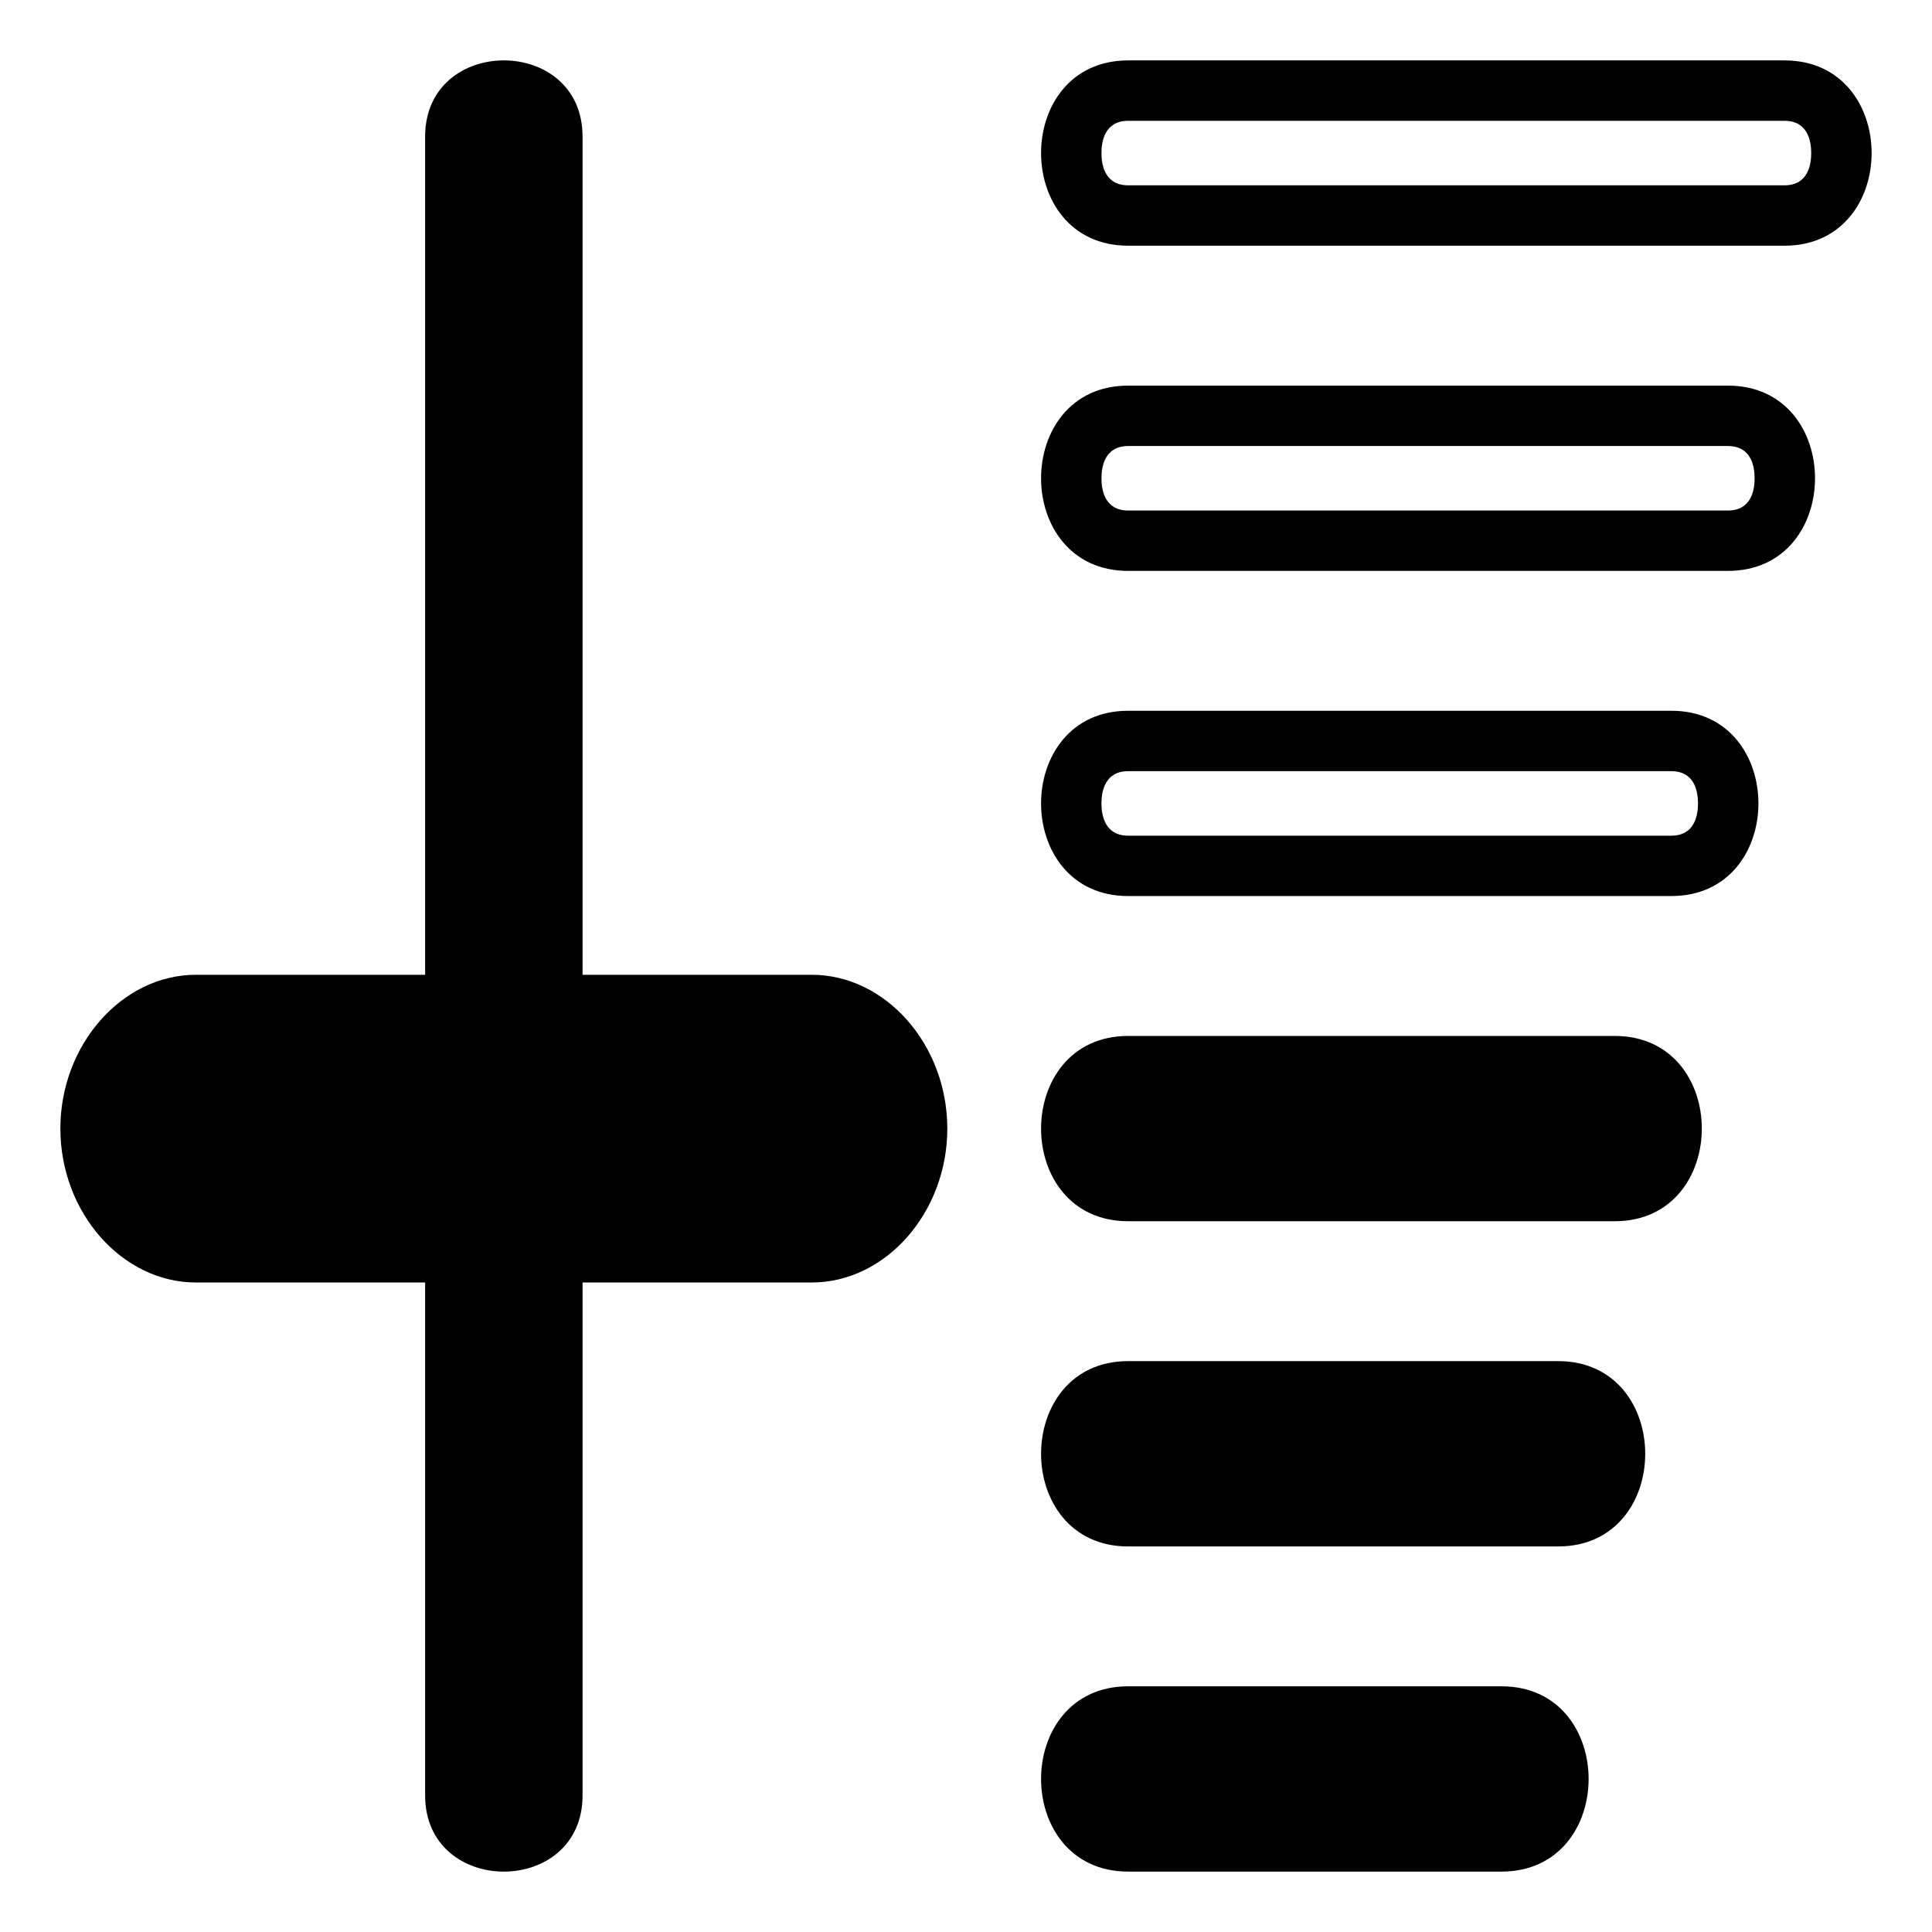
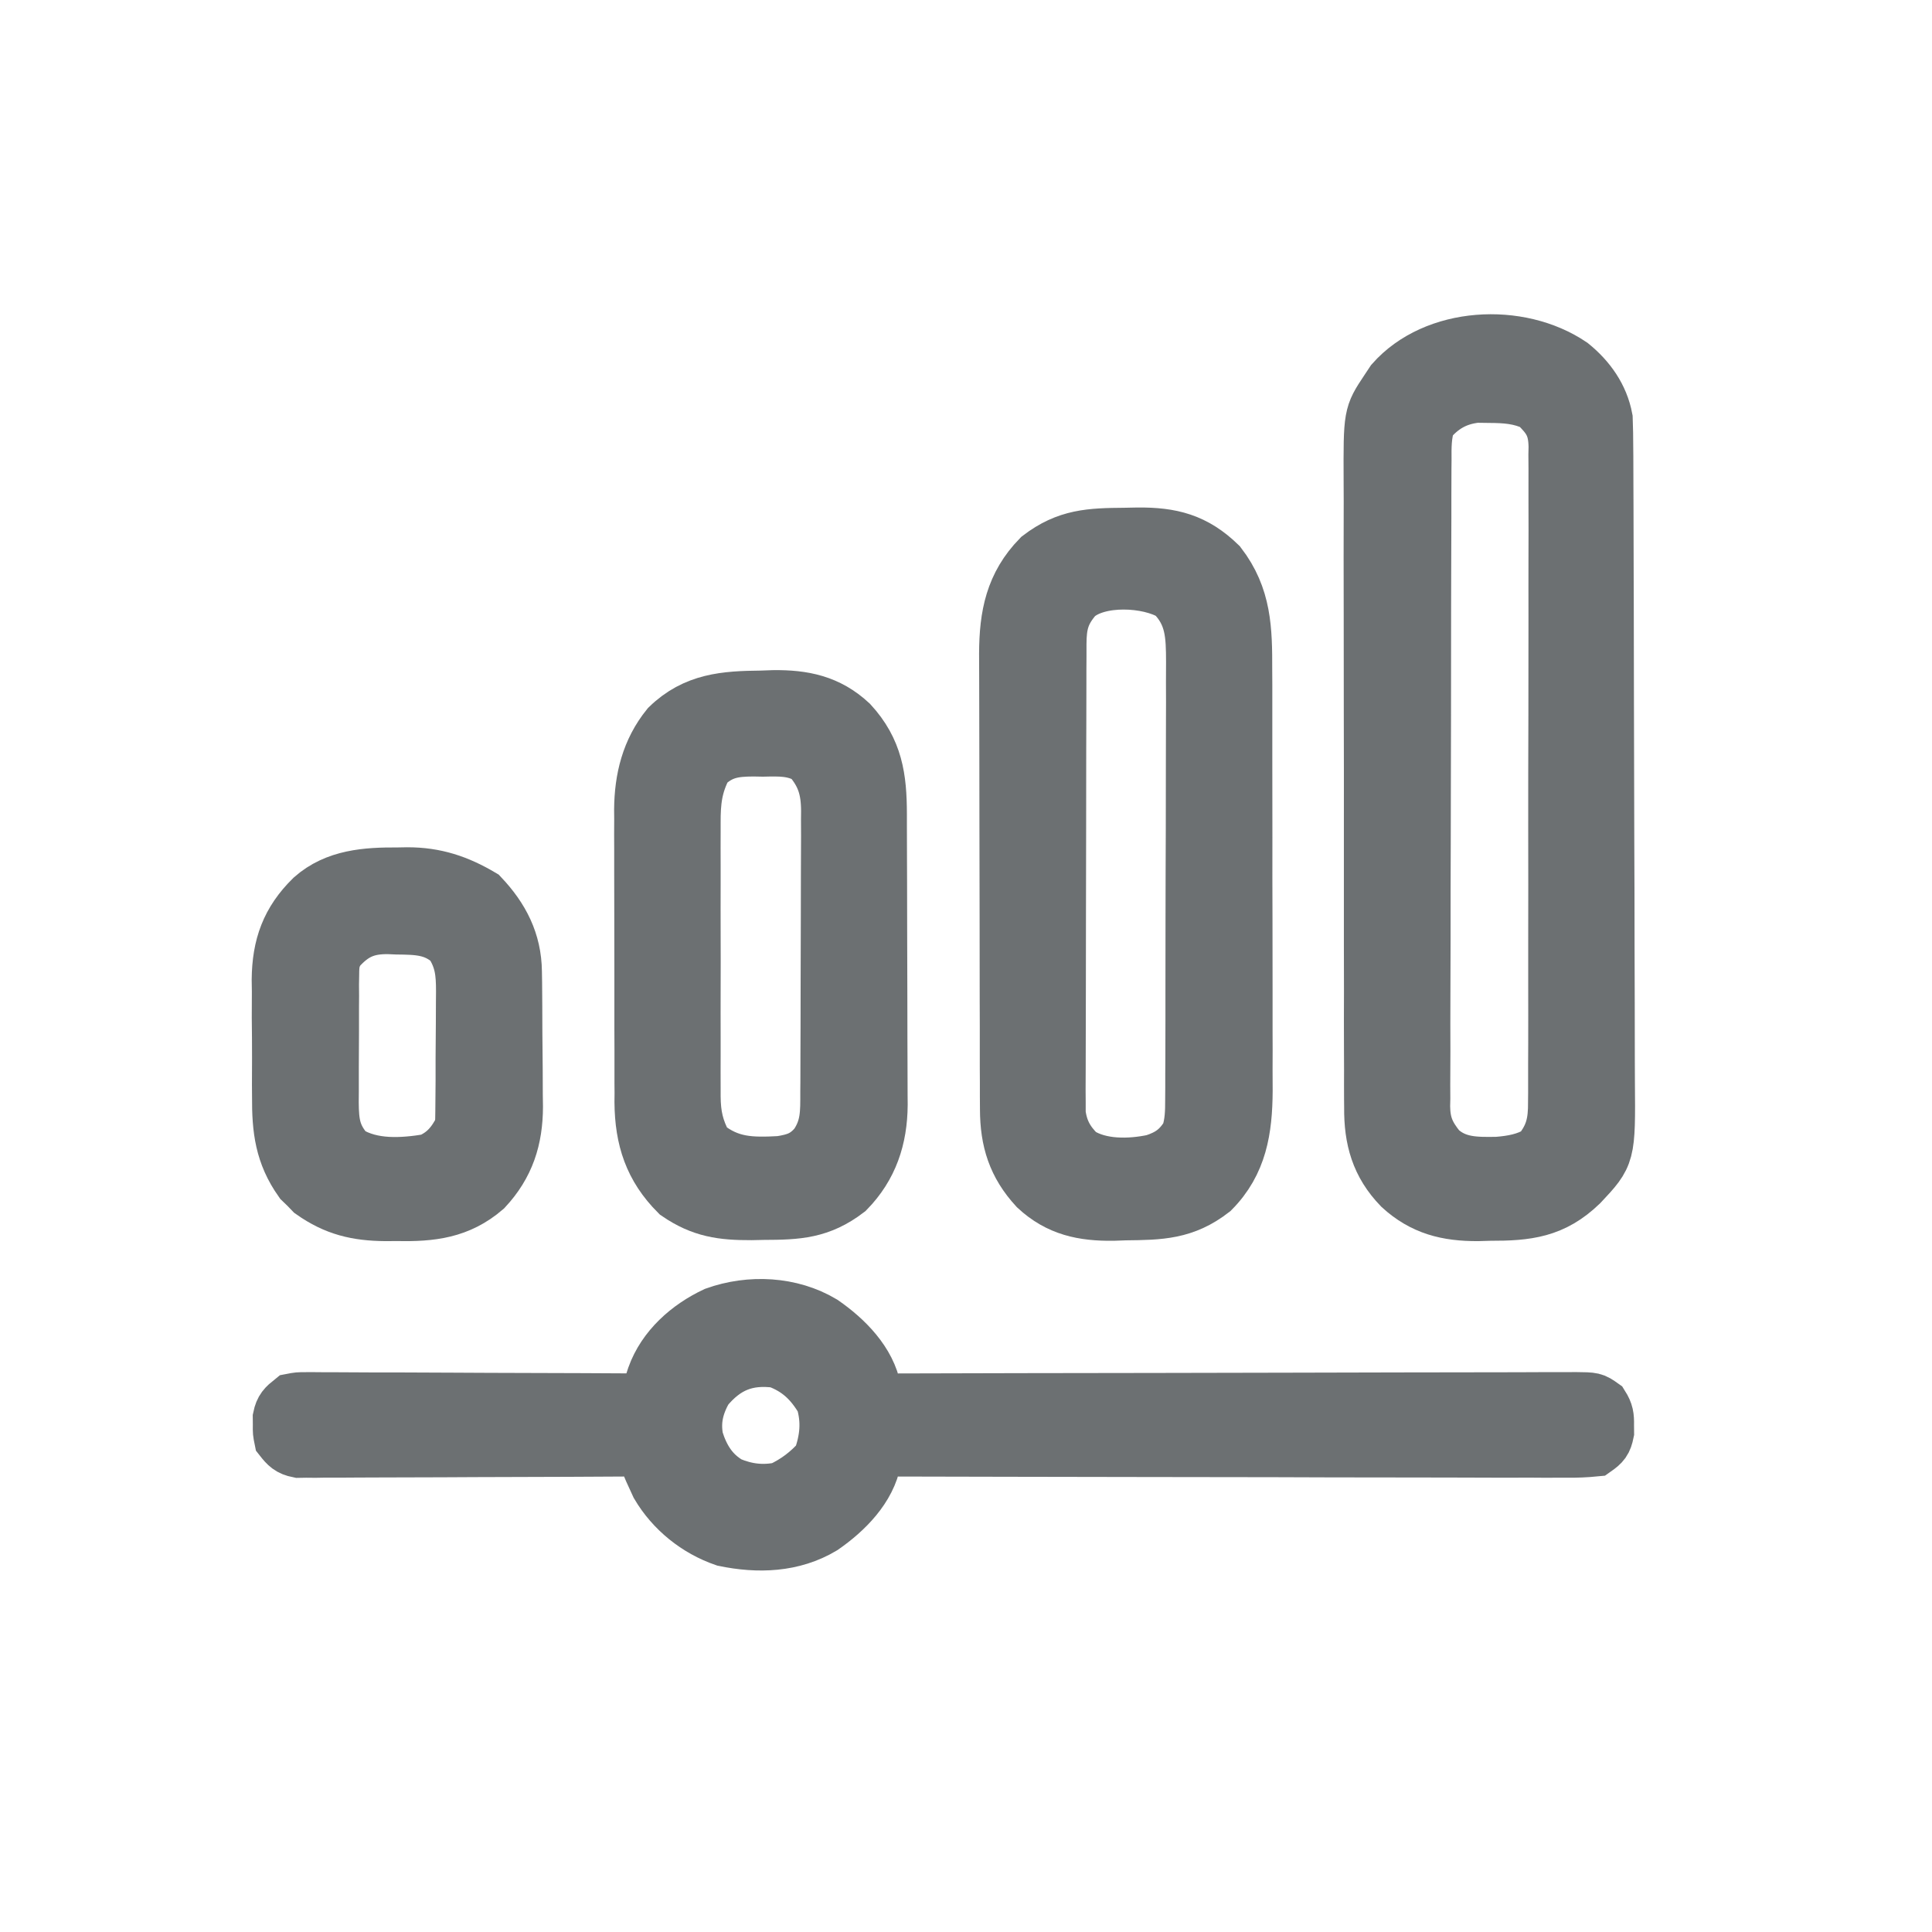
- <svg xmlns="http://www.w3.org/2000/svg" width="800px" height="800px" viewBox="0 0 64 64" aria-hidden="true" role="img" class="iconify iconify--emojione-monotone" preserveAspectRatio="xMidYMid meet">
-   <path d="M26.89 32.291h-7.592V4.525c0-3.366-5.215-3.366-5.215 0v27.766H6.49c-2.446 0-4.49 2.318-4.49 5.095c0 2.779 2.043 5.098 4.49 5.098h7.593v16.992c0 3.365 5.215 3.365 5.215 0V42.484h7.592c2.449 0 4.491-2.318 4.491-5.098c0-2.778-2.042-5.095-4.491-5.095" fill="#000000" />
-   <path d="M49.739 55.861H37.372c-3.847 0-3.847 6.138 0 6.138h12.367c3.848 0 3.848-6.138 0-6.138" fill="#000000" />
-   <path d="M51.614 45.089H37.372c-3.847 0-3.847 6.139 0 6.139h14.242c3.848 0 3.848-6.139 0-6.139" fill="#000000" />
-   <path d="M53.489 34.317H37.372c-3.847 0-3.847 6.138 0 6.138h16.117c3.848 0 3.848-6.138 0-6.138" fill="#000000" />
-   <path d="M55.364 23.545H37.372c-3.847 0-3.847 6.138 0 6.138h17.992c3.848 0 3.848-6.138 0-6.138m0 4.138H37.372c-.77 0-.885-.67-.885-1.068c0-.399.115-1.069.885-1.069h17.992c.771 0 .885.67.885 1.069c0 .398-.114 1.068-.885 1.068" fill="#000000" />
-   <path d="M57.239 12.774H37.372c-3.847 0-3.847 6.138 0 6.138h19.867c3.848 0 3.848-6.138 0-6.138m0 4.138H37.372c-.77 0-.885-.67-.885-1.068c0-.399.115-1.069.885-1.069h19.867c.771 0 .885.67.885 1.069c0 .398-.114 1.068-.885 1.068" fill="#000000" />
-   <path d="M59.114 2.001H37.372c-3.847 0-3.847 6.138 0 6.138h21.742c3.848 0 3.848-6.138 0-6.138m0 4.138H37.372c-.77 0-.885-.67-.885-1.069c0-.398.115-1.068.885-1.068h21.742c.771 0 .885.67.885 1.068c0 .399-.114 1.069-.885 1.069" fill="#000000" />
+ <svg xmlns="http://www.w3.org/2000/svg" width="22" height="22" viewBox="0 0 22 22" fill="none">
+   <path d="M17.897 4.149C18.095 4.31 18.241 4.515 18.288 4.767C18.292 4.877 18.294 4.986 18.294 5.096C18.295 5.146 18.295 5.146 18.295 5.198C18.296 5.31 18.296 5.422 18.296 5.535C18.296 5.615 18.297 5.696 18.297 5.776C18.298 6.04 18.299 6.305 18.299 6.569C18.3 6.66 18.3 6.751 18.3 6.842C18.301 7.221 18.302 7.6 18.302 7.979C18.303 8.522 18.304 9.064 18.306 9.607C18.308 9.989 18.309 10.371 18.309 10.752C18.309 10.98 18.31 11.208 18.311 11.436C18.312 11.651 18.312 11.865 18.312 12.08C18.312 12.158 18.312 12.237 18.313 12.315C18.32 13.153 18.32 13.153 18.006 13.487C17.688 13.794 17.392 13.826 16.964 13.825C16.919 13.826 16.874 13.828 16.827 13.829C16.48 13.83 16.203 13.763 15.942 13.524C15.686 13.26 15.607 12.971 15.61 12.612C15.609 12.579 15.609 12.546 15.609 12.511C15.608 12.4 15.609 12.29 15.609 12.179C15.609 12.099 15.608 12.019 15.608 11.94C15.607 11.723 15.607 11.507 15.608 11.291C15.608 11.111 15.608 10.93 15.607 10.749C15.607 10.323 15.607 9.897 15.607 9.471C15.608 9.032 15.607 8.593 15.606 8.154C15.605 7.776 15.605 7.399 15.605 7.021C15.605 6.796 15.605 6.571 15.604 6.345C15.604 6.134 15.604 5.922 15.605 5.71C15.605 5.632 15.605 5.555 15.604 5.477C15.601 4.724 15.601 4.724 15.787 4.444C15.809 4.411 15.83 4.378 15.853 4.344C16.337 3.795 17.299 3.743 17.897 4.149ZM16.271 4.807C16.222 4.954 16.224 5.089 16.225 5.242C16.224 5.274 16.224 5.306 16.224 5.339C16.224 5.448 16.224 5.556 16.223 5.664C16.223 5.742 16.223 5.819 16.223 5.897C16.222 6.108 16.221 6.319 16.221 6.53C16.221 6.661 16.221 6.793 16.22 6.925C16.22 7.337 16.219 7.749 16.219 8.161C16.218 8.637 16.217 9.113 16.216 9.588C16.214 9.956 16.214 10.324 16.214 10.691C16.214 10.911 16.213 11.131 16.212 11.35C16.211 11.557 16.211 11.764 16.212 11.97C16.212 12.046 16.211 12.122 16.211 12.198C16.21 12.301 16.21 12.405 16.211 12.508C16.21 12.538 16.21 12.568 16.209 12.599C16.212 12.805 16.264 12.92 16.392 13.079C16.582 13.257 16.804 13.253 17.052 13.249C17.218 13.236 17.379 13.208 17.522 13.119C17.675 12.931 17.706 12.781 17.704 12.545C17.704 12.512 17.704 12.479 17.705 12.445C17.705 12.336 17.705 12.226 17.705 12.117C17.705 12.038 17.705 11.959 17.706 11.88C17.707 11.667 17.706 11.453 17.706 11.239C17.706 11.061 17.706 10.883 17.706 10.704C17.707 10.283 17.707 9.862 17.706 9.442C17.706 9.008 17.706 8.573 17.708 8.139C17.709 7.766 17.709 7.394 17.709 7.021C17.708 6.798 17.709 6.576 17.709 6.353C17.71 6.144 17.71 5.934 17.709 5.725C17.709 5.648 17.709 5.571 17.709 5.495C17.71 5.39 17.709 5.285 17.708 5.18C17.709 5.15 17.709 5.119 17.71 5.088C17.706 4.856 17.642 4.762 17.481 4.606C17.307 4.523 17.148 4.513 16.957 4.512C16.909 4.512 16.862 4.511 16.813 4.51C16.582 4.535 16.419 4.631 16.271 4.807Z" fill="#6C7072" stroke="#6C7072" stroke-width="0.608" />
+   <path d="M9.371 15.056C9.635 15.239 9.9 15.503 9.959 15.829C9.968 15.886 9.968 15.886 9.976 15.944C10.018 15.944 10.061 15.944 10.104 15.944C11.127 15.941 12.151 15.939 13.174 15.938C13.669 15.937 14.164 15.936 14.659 15.935C15.09 15.934 15.521 15.933 15.952 15.932C16.181 15.932 16.409 15.932 16.637 15.931C16.852 15.93 17.067 15.93 17.282 15.93C17.361 15.93 17.44 15.93 17.519 15.929C17.627 15.929 17.734 15.929 17.842 15.929C17.873 15.929 17.905 15.928 17.937 15.928C18.148 15.93 18.148 15.93 18.247 16C18.298 16.081 18.305 16.131 18.303 16.226C18.304 16.254 18.304 16.281 18.304 16.309C18.282 16.417 18.258 16.445 18.167 16.509C18.056 16.52 17.953 16.524 17.842 16.523C17.791 16.523 17.791 16.523 17.74 16.523C17.627 16.524 17.514 16.523 17.402 16.522C17.321 16.522 17.24 16.522 17.159 16.523C16.94 16.523 16.72 16.522 16.501 16.521C16.272 16.52 16.043 16.52 15.813 16.52C15.379 16.52 14.945 16.519 14.51 16.517C14.016 16.516 13.522 16.515 13.027 16.515C12.01 16.514 10.993 16.511 9.976 16.509C9.971 16.547 9.965 16.585 9.959 16.624C9.9 16.949 9.635 17.213 9.371 17.396C9.029 17.601 8.633 17.614 8.248 17.534C7.931 17.425 7.655 17.203 7.485 16.914C7.354 16.631 7.354 16.631 7.354 16.509C7.303 16.509 7.253 16.509 7.201 16.509C6.728 16.512 6.255 16.514 5.782 16.515C5.538 16.516 5.295 16.516 5.052 16.518C4.817 16.519 4.582 16.52 4.348 16.52C4.258 16.52 4.168 16.521 4.079 16.521C3.954 16.522 3.828 16.523 3.703 16.522C3.647 16.523 3.647 16.523 3.59 16.524C3.556 16.524 3.522 16.523 3.486 16.523C3.457 16.523 3.427 16.523 3.397 16.524C3.296 16.504 3.26 16.467 3.198 16.388C3.182 16.309 3.182 16.309 3.183 16.226C3.182 16.199 3.182 16.171 3.182 16.143C3.203 16.041 3.238 16.009 3.319 15.944C3.397 15.929 3.397 15.929 3.486 15.929C3.538 15.929 3.538 15.929 3.59 15.929C3.627 15.929 3.664 15.93 3.703 15.93C3.742 15.93 3.782 15.93 3.822 15.93C3.953 15.93 4.083 15.931 4.213 15.932C4.304 15.932 4.394 15.932 4.484 15.932C4.722 15.933 4.96 15.934 5.197 15.935C5.44 15.937 5.683 15.937 5.925 15.938C6.401 15.939 6.878 15.941 7.354 15.944C7.362 15.919 7.37 15.894 7.378 15.869C7.388 15.836 7.399 15.804 7.41 15.77C7.42 15.738 7.431 15.706 7.442 15.672C7.559 15.346 7.834 15.103 8.143 14.958C8.541 14.816 9.006 14.838 9.371 15.056ZM8.04 15.823C7.938 16.006 7.894 16.176 7.934 16.387C8.002 16.605 8.109 16.777 8.309 16.892C8.501 16.972 8.683 16.994 8.887 16.953C9.064 16.87 9.202 16.765 9.331 16.62C9.414 16.391 9.435 16.185 9.366 15.951C9.237 15.731 9.088 15.588 8.847 15.5C8.504 15.455 8.262 15.553 8.04 15.823Z" fill="#6C7072" stroke="#6C7072" stroke-width="0.608" />
+   <path d="M12.808 6.086C12.856 6.085 12.905 6.084 12.955 6.083C13.338 6.08 13.607 6.147 13.89 6.422C14.177 6.795 14.184 7.17 14.183 7.627C14.183 7.683 14.184 7.74 14.184 7.796C14.184 7.948 14.184 8.1 14.184 8.252C14.184 8.379 14.184 8.506 14.184 8.633C14.185 8.934 14.185 9.234 14.185 9.534C14.184 9.844 14.185 10.153 14.186 10.462C14.187 10.728 14.187 10.994 14.187 11.26C14.187 11.418 14.187 11.577 14.187 11.736C14.188 11.885 14.188 12.034 14.187 12.183C14.187 12.264 14.188 12.344 14.188 12.424C14.185 12.861 14.127 13.243 13.809 13.563C13.489 13.811 13.211 13.816 12.815 13.82C12.769 13.822 12.723 13.824 12.676 13.825C12.333 13.829 12.053 13.772 11.795 13.532C11.55 13.266 11.464 12.99 11.463 12.633C11.463 12.585 11.463 12.536 11.462 12.485C11.462 12.431 11.462 12.377 11.462 12.323C11.462 12.266 11.462 12.209 11.461 12.152C11.461 11.997 11.461 11.842 11.461 11.688C11.46 11.591 11.46 11.494 11.46 11.397C11.46 11.094 11.459 10.79 11.459 10.487C11.459 10.137 11.458 9.788 11.457 9.438C11.456 9.168 11.456 8.897 11.456 8.627C11.456 8.465 11.455 8.304 11.455 8.143C11.454 7.991 11.454 7.839 11.454 7.687C11.454 7.605 11.454 7.523 11.453 7.441C11.455 7.009 11.522 6.658 11.832 6.341C12.149 6.098 12.416 6.089 12.808 6.086ZM12.255 6.799C12.101 6.976 12.069 7.109 12.068 7.336C12.068 7.384 12.068 7.432 12.068 7.481C12.068 7.533 12.067 7.586 12.067 7.64C12.067 7.695 12.067 7.751 12.067 7.807C12.066 7.958 12.066 8.109 12.066 8.261C12.066 8.355 12.066 8.45 12.065 8.544C12.065 8.84 12.064 9.136 12.064 9.432C12.064 9.773 12.063 10.115 12.062 10.456C12.061 10.72 12.061 10.984 12.061 11.248C12.061 11.406 12.061 11.563 12.06 11.721C12.059 11.87 12.059 12.018 12.059 12.166C12.059 12.246 12.059 12.327 12.058 12.407C12.059 12.455 12.059 12.503 12.059 12.552C12.059 12.594 12.059 12.636 12.059 12.678C12.083 12.868 12.155 12.999 12.291 13.132C12.529 13.285 12.866 13.278 13.137 13.22C13.321 13.16 13.426 13.082 13.526 12.918C13.569 12.786 13.572 12.664 13.572 12.526C13.573 12.479 13.573 12.432 13.573 12.383C13.573 12.332 13.573 12.281 13.573 12.228C13.573 12.173 13.574 12.118 13.574 12.063C13.574 11.914 13.575 11.766 13.575 11.617C13.575 11.524 13.575 11.431 13.575 11.338C13.576 11.046 13.576 10.755 13.576 10.464C13.577 10.128 13.577 9.792 13.579 9.456C13.579 9.196 13.58 8.937 13.58 8.677C13.58 8.522 13.58 8.367 13.581 8.211C13.582 8.065 13.582 7.92 13.581 7.774C13.581 7.695 13.582 7.616 13.582 7.537C13.581 7.231 13.576 6.996 13.35 6.77C13.077 6.601 12.502 6.575 12.255 6.799Z" fill="#6C7072" stroke="#6C7072" stroke-width="0.608" />
+   <path d="M8.667 7.94C8.713 7.938 8.759 7.937 8.807 7.935C9.15 7.931 9.432 7.988 9.69 8.228C9.979 8.542 10.022 8.857 10.023 9.267C10.023 9.324 10.023 9.324 10.023 9.383C10.024 9.51 10.024 9.637 10.024 9.763C10.025 9.852 10.025 9.94 10.025 10.029C10.025 10.214 10.026 10.399 10.026 10.585C10.026 10.822 10.027 11.059 10.028 11.295C10.029 11.478 10.029 11.661 10.029 11.843C10.029 11.931 10.03 12.018 10.03 12.105C10.031 12.228 10.031 12.35 10.031 12.473C10.031 12.508 10.031 12.544 10.032 12.581C10.029 12.962 9.922 13.288 9.653 13.563C9.34 13.802 9.082 13.814 8.697 13.815C8.627 13.817 8.627 13.817 8.556 13.818C8.222 13.819 7.989 13.788 7.709 13.596C7.41 13.297 7.305 12.97 7.301 12.553C7.302 12.518 7.302 12.483 7.302 12.447C7.302 12.41 7.301 12.372 7.301 12.334C7.301 12.21 7.301 12.087 7.301 11.963C7.301 11.877 7.3 11.791 7.3 11.704C7.3 11.524 7.3 11.343 7.3 11.162C7.3 10.932 7.3 10.701 7.299 10.47C7.298 10.292 7.298 10.114 7.298 9.936C7.298 9.851 7.298 9.766 7.298 9.681C7.297 9.561 7.297 9.442 7.298 9.323C7.298 9.288 7.297 9.254 7.297 9.218C7.3 8.867 7.379 8.545 7.603 8.268C7.913 7.967 8.257 7.944 8.667 7.94ZM8.039 8.721C7.92 8.945 7.901 9.125 7.902 9.376C7.902 9.412 7.902 9.448 7.902 9.485C7.901 9.604 7.902 9.723 7.902 9.842C7.902 9.925 7.902 10.008 7.902 10.091C7.901 10.265 7.902 10.439 7.902 10.613C7.903 10.835 7.903 11.057 7.902 11.28C7.901 11.451 7.902 11.623 7.902 11.794C7.902 11.876 7.902 11.958 7.902 12.04C7.901 12.155 7.902 12.269 7.902 12.384C7.902 12.418 7.902 12.451 7.902 12.486C7.904 12.7 7.937 12.85 8.039 13.039C8.308 13.256 8.552 13.258 8.886 13.24C9.066 13.211 9.167 13.176 9.285 13.041C9.424 12.841 9.417 12.67 9.417 12.435C9.418 12.398 9.418 12.361 9.418 12.323C9.419 12.2 9.419 12.077 9.419 11.955C9.419 11.87 9.42 11.784 9.42 11.699C9.42 11.521 9.421 11.342 9.421 11.163C9.421 10.934 9.422 10.705 9.423 10.476C9.424 10.3 9.424 10.124 9.424 9.948C9.424 9.864 9.424 9.78 9.425 9.695C9.426 9.577 9.426 9.459 9.425 9.341C9.426 9.306 9.426 9.271 9.426 9.235C9.425 8.986 9.375 8.818 9.207 8.627C9.034 8.529 8.882 8.536 8.687 8.54C8.634 8.539 8.634 8.539 8.579 8.538C8.355 8.539 8.209 8.561 8.039 8.721Z" fill="#6C7072" stroke="#6C7072" stroke-width="0.608" />
+   <path d="M4.526 9.954C4.563 9.954 4.601 9.953 4.639 9.952C4.958 9.952 5.213 10.037 5.487 10.199C5.723 10.449 5.863 10.721 5.867 11.065C5.868 11.126 5.868 11.126 5.869 11.188C5.869 11.232 5.869 11.276 5.87 11.322C5.87 11.367 5.87 11.413 5.871 11.46C5.871 11.556 5.872 11.652 5.872 11.748C5.873 11.895 5.874 12.041 5.876 12.188C5.877 12.282 5.877 12.375 5.877 12.469C5.878 12.513 5.879 12.556 5.879 12.601C5.878 12.969 5.783 13.268 5.529 13.541C5.228 13.801 4.911 13.836 4.526 13.828C4.481 13.828 4.436 13.829 4.389 13.829C4.062 13.826 3.817 13.768 3.549 13.579C3.529 13.558 3.508 13.537 3.487 13.515C3.466 13.495 3.445 13.474 3.423 13.453C3.206 13.146 3.172 12.861 3.174 12.491C3.174 12.444 3.174 12.396 3.173 12.347C3.173 12.246 3.173 12.145 3.174 12.045C3.174 11.892 3.173 11.739 3.171 11.586C3.171 11.487 3.171 11.389 3.172 11.291C3.171 11.246 3.17 11.2 3.17 11.154C3.174 10.772 3.275 10.487 3.55 10.217C3.824 9.974 4.176 9.952 4.526 9.954ZM3.857 10.813C3.792 10.916 3.787 10.975 3.786 11.096C3.785 11.135 3.785 11.174 3.784 11.213C3.784 11.255 3.785 11.297 3.785 11.34C3.784 11.383 3.784 11.426 3.784 11.47C3.784 11.561 3.784 11.652 3.784 11.744C3.784 11.883 3.783 12.022 3.782 12.161C3.782 12.249 3.782 12.338 3.782 12.427C3.782 12.468 3.781 12.51 3.781 12.552C3.783 12.794 3.802 12.935 3.964 13.119C4.237 13.288 4.58 13.265 4.884 13.215C5.068 13.136 5.164 13.018 5.255 12.837C5.259 12.778 5.261 12.72 5.261 12.661C5.262 12.625 5.262 12.588 5.262 12.551C5.263 12.511 5.263 12.472 5.263 12.431C5.263 12.371 5.263 12.371 5.264 12.309C5.264 12.223 5.264 12.137 5.264 12.051C5.265 11.92 5.266 11.789 5.267 11.658C5.268 11.574 5.268 11.491 5.268 11.408C5.268 11.368 5.269 11.329 5.269 11.289C5.269 11.075 5.255 10.924 5.134 10.739C4.947 10.569 4.758 10.568 4.516 10.565C4.471 10.563 4.471 10.563 4.424 10.561C4.177 10.558 4.026 10.623 3.857 10.813Z" fill="#6C7072" stroke="#6C7072" stroke-width="0.608" />
</svg>
